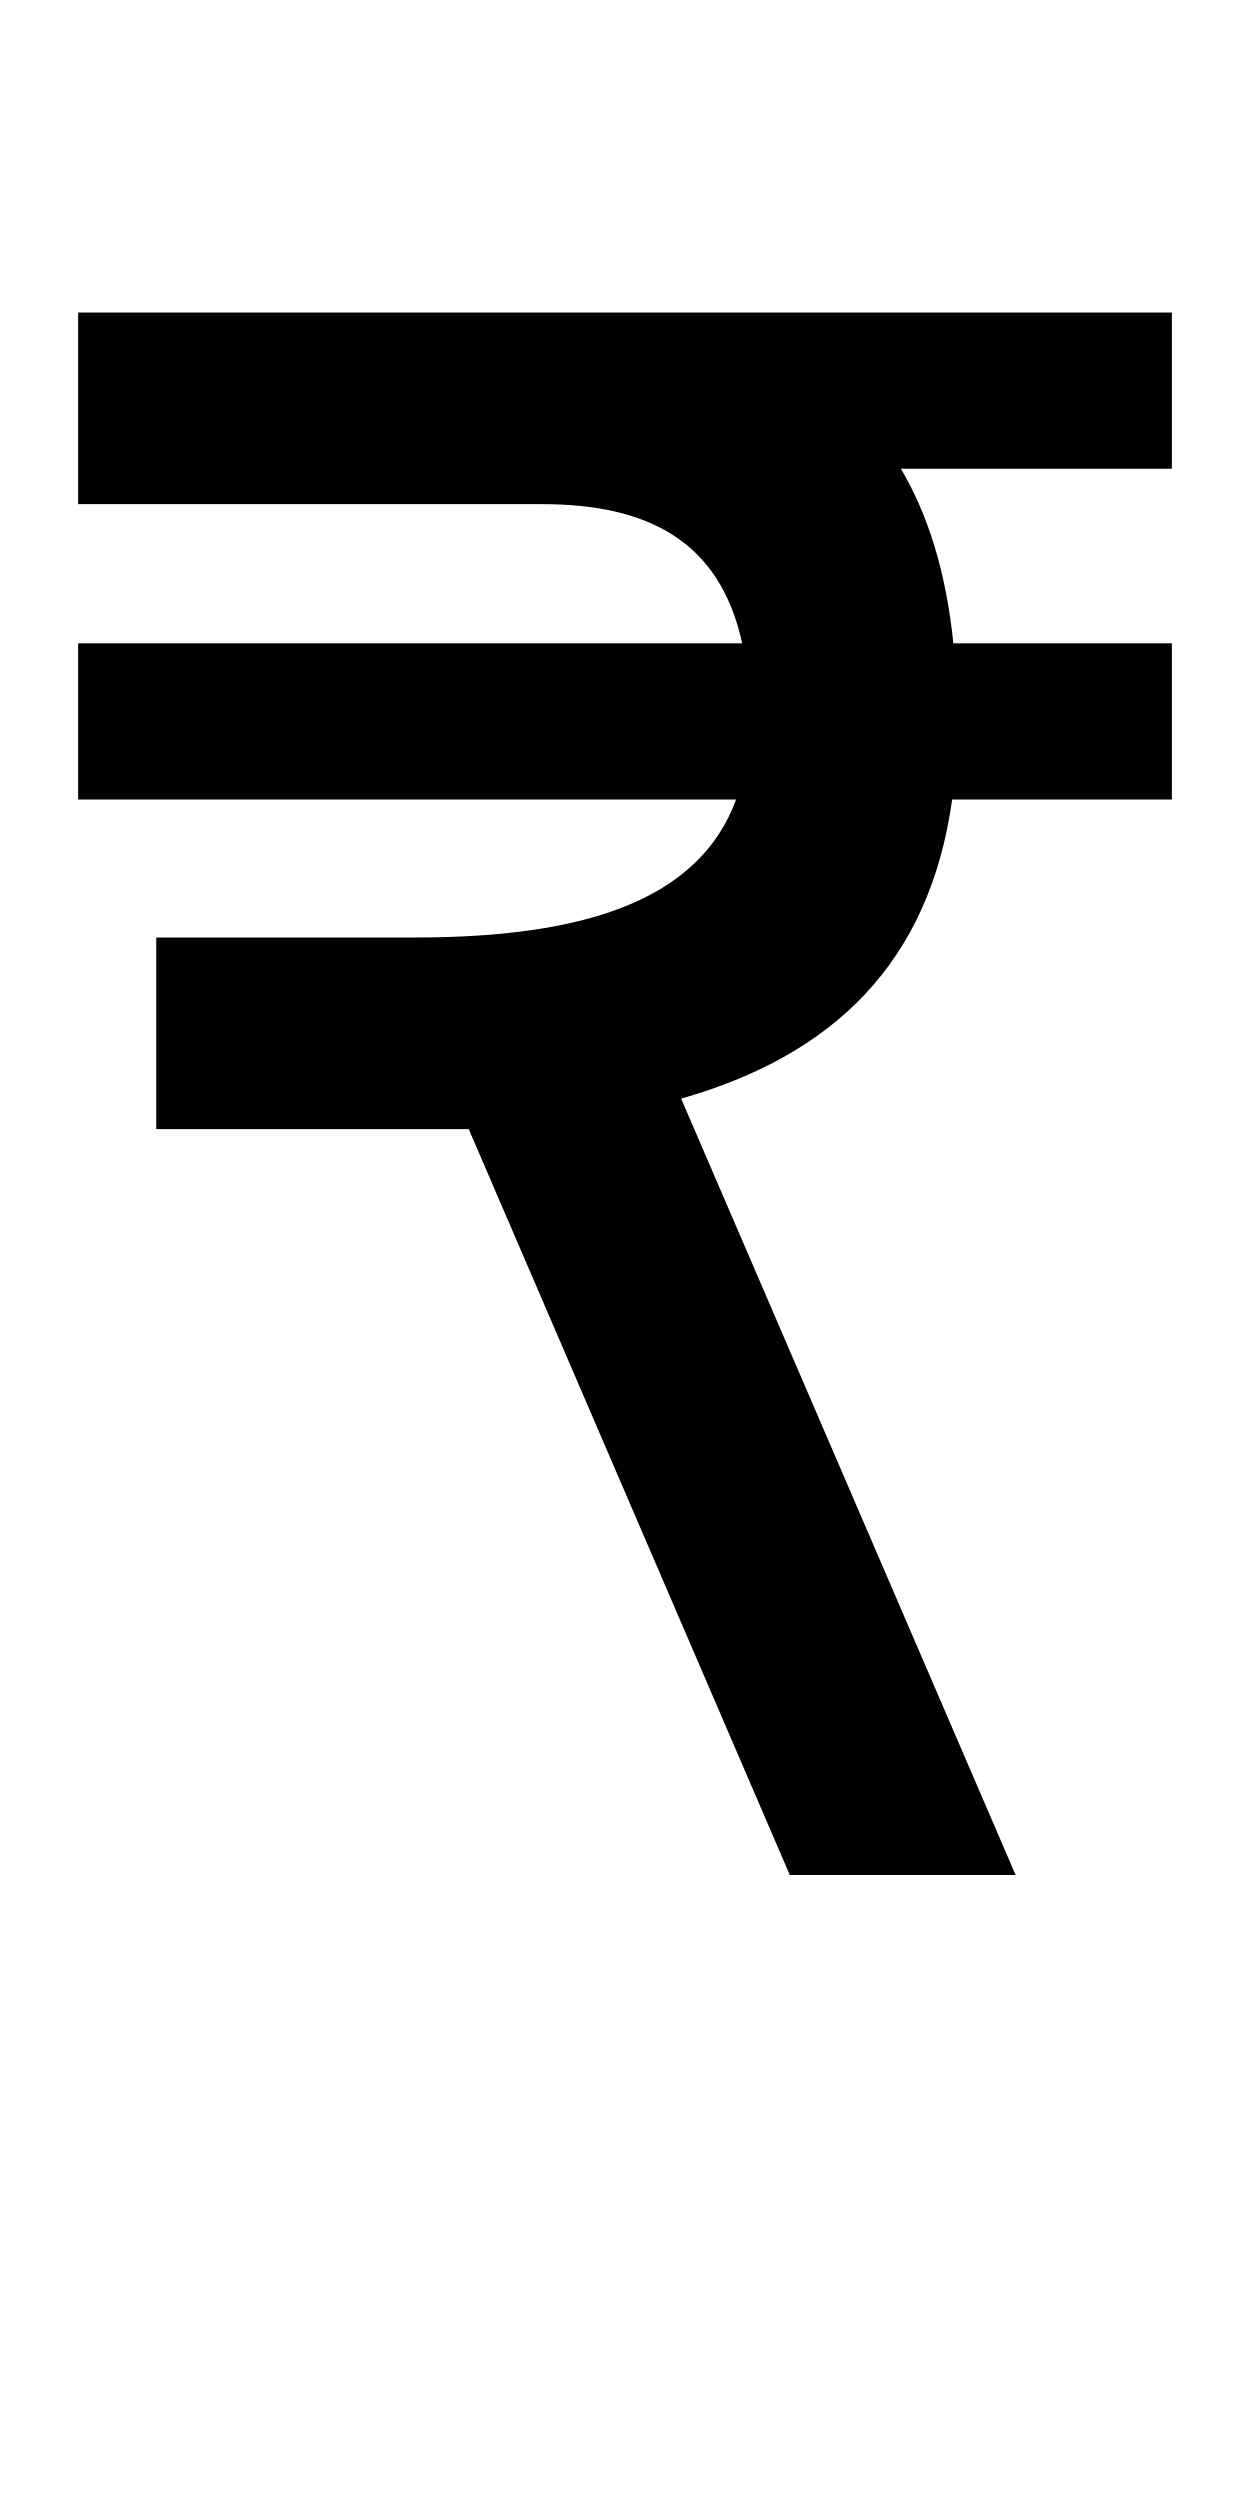
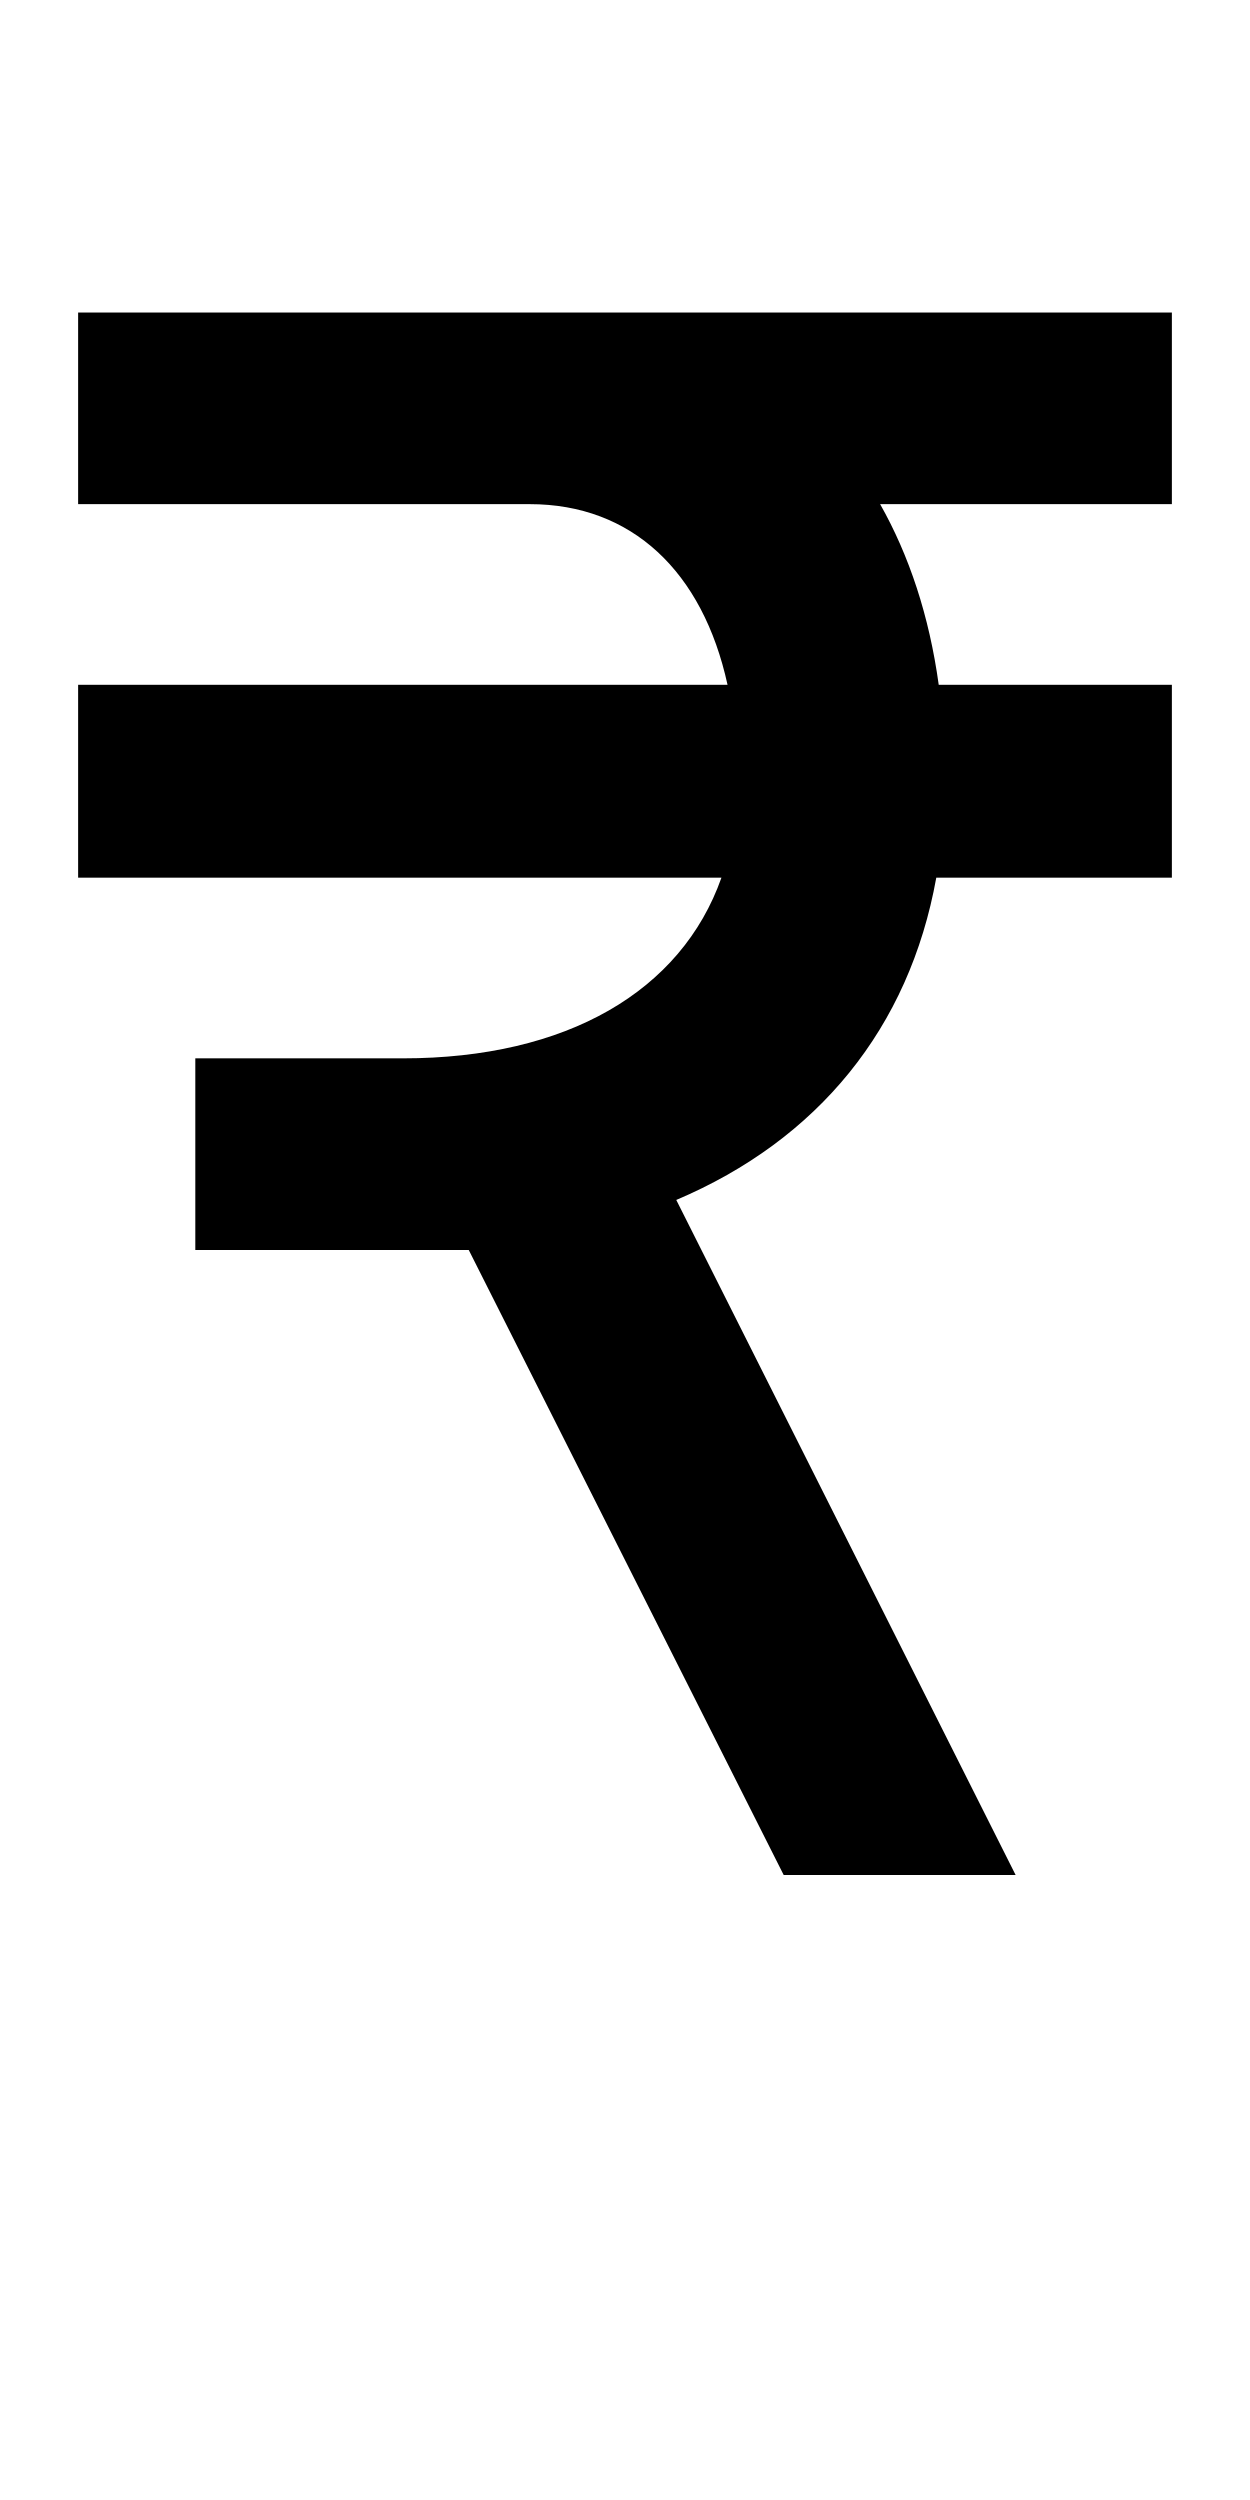
<svg xmlns="http://www.w3.org/2000/svg" version="1.1" width="1024" height="2048" id="svg3355">
  <defs id="defs3357" />
-   <path id="path3157-2-7-7-2-8-2-3-1-1-3-33-4-3-7-8" style="display:inline;fill:#000000;fill-opacity:1;stroke:none" d="m 64,256 v 157 h 380 c 86.243,0 145.581,29.697 164,114 H 64 V 655 H 603 C 572.497,738.092 477.756,768 340,768 H 128 v 157 h 256 l 263,611 H 832 L 558,900 C 682.235,864.631 761.382,788.96 780,655 H 960 V 527 H 781 C 775.04,468.801 760.345,421.642 738,384 H 960 V 256 Z" />
+   <path id="path3157-2-7-7-2-8-2-3-1-1-3-33-4-3-7-8-1" style="display:inline;fill:#000000;fill-opacity:1;stroke:none" d="m 64,256 v 157 h 370 c 83.512,0 141.673,55.039 162,148 H 64 V 719 H 591 C 558.184,811.961 464.414,867 330,867 H 160 v 157 h 224 l 258,512 H 832 L 554,983 C 670.004,933.775 744.868,842.185 767,719 H 960 V 561 H 769 C 761.266,504.729 744.811,455.048 721,413 H 960 V 256 Z" />
</svg>
